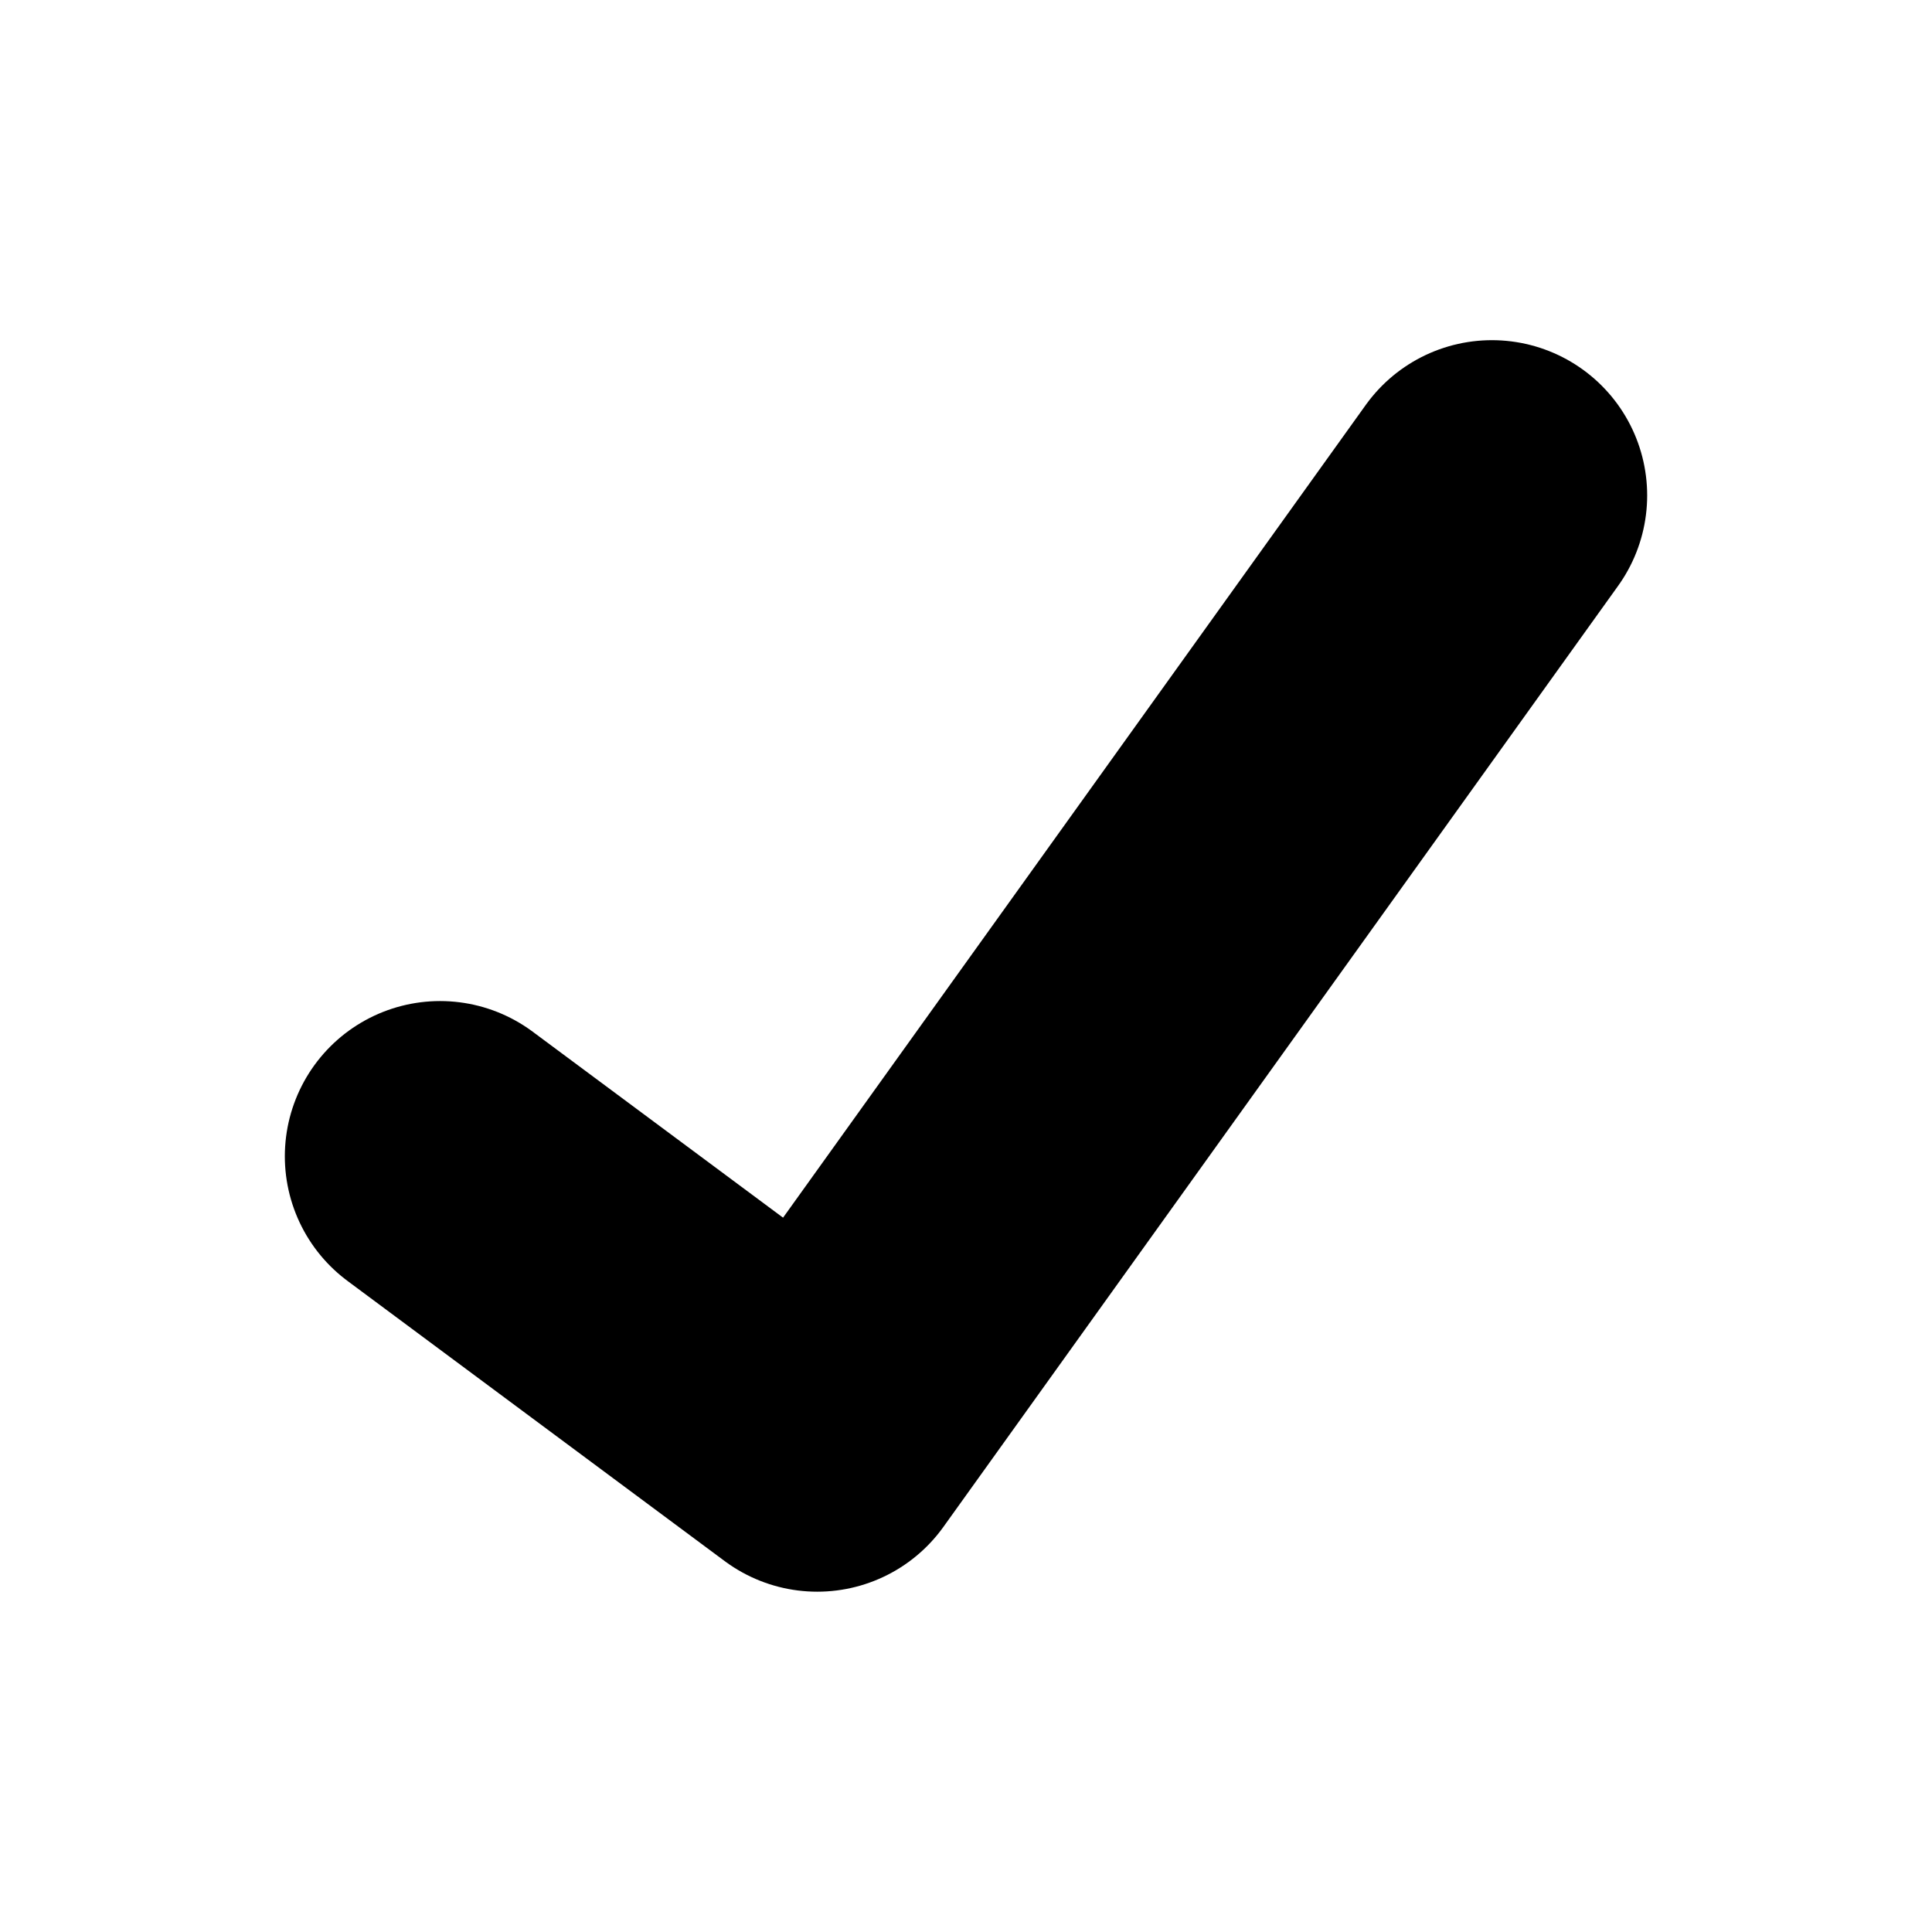
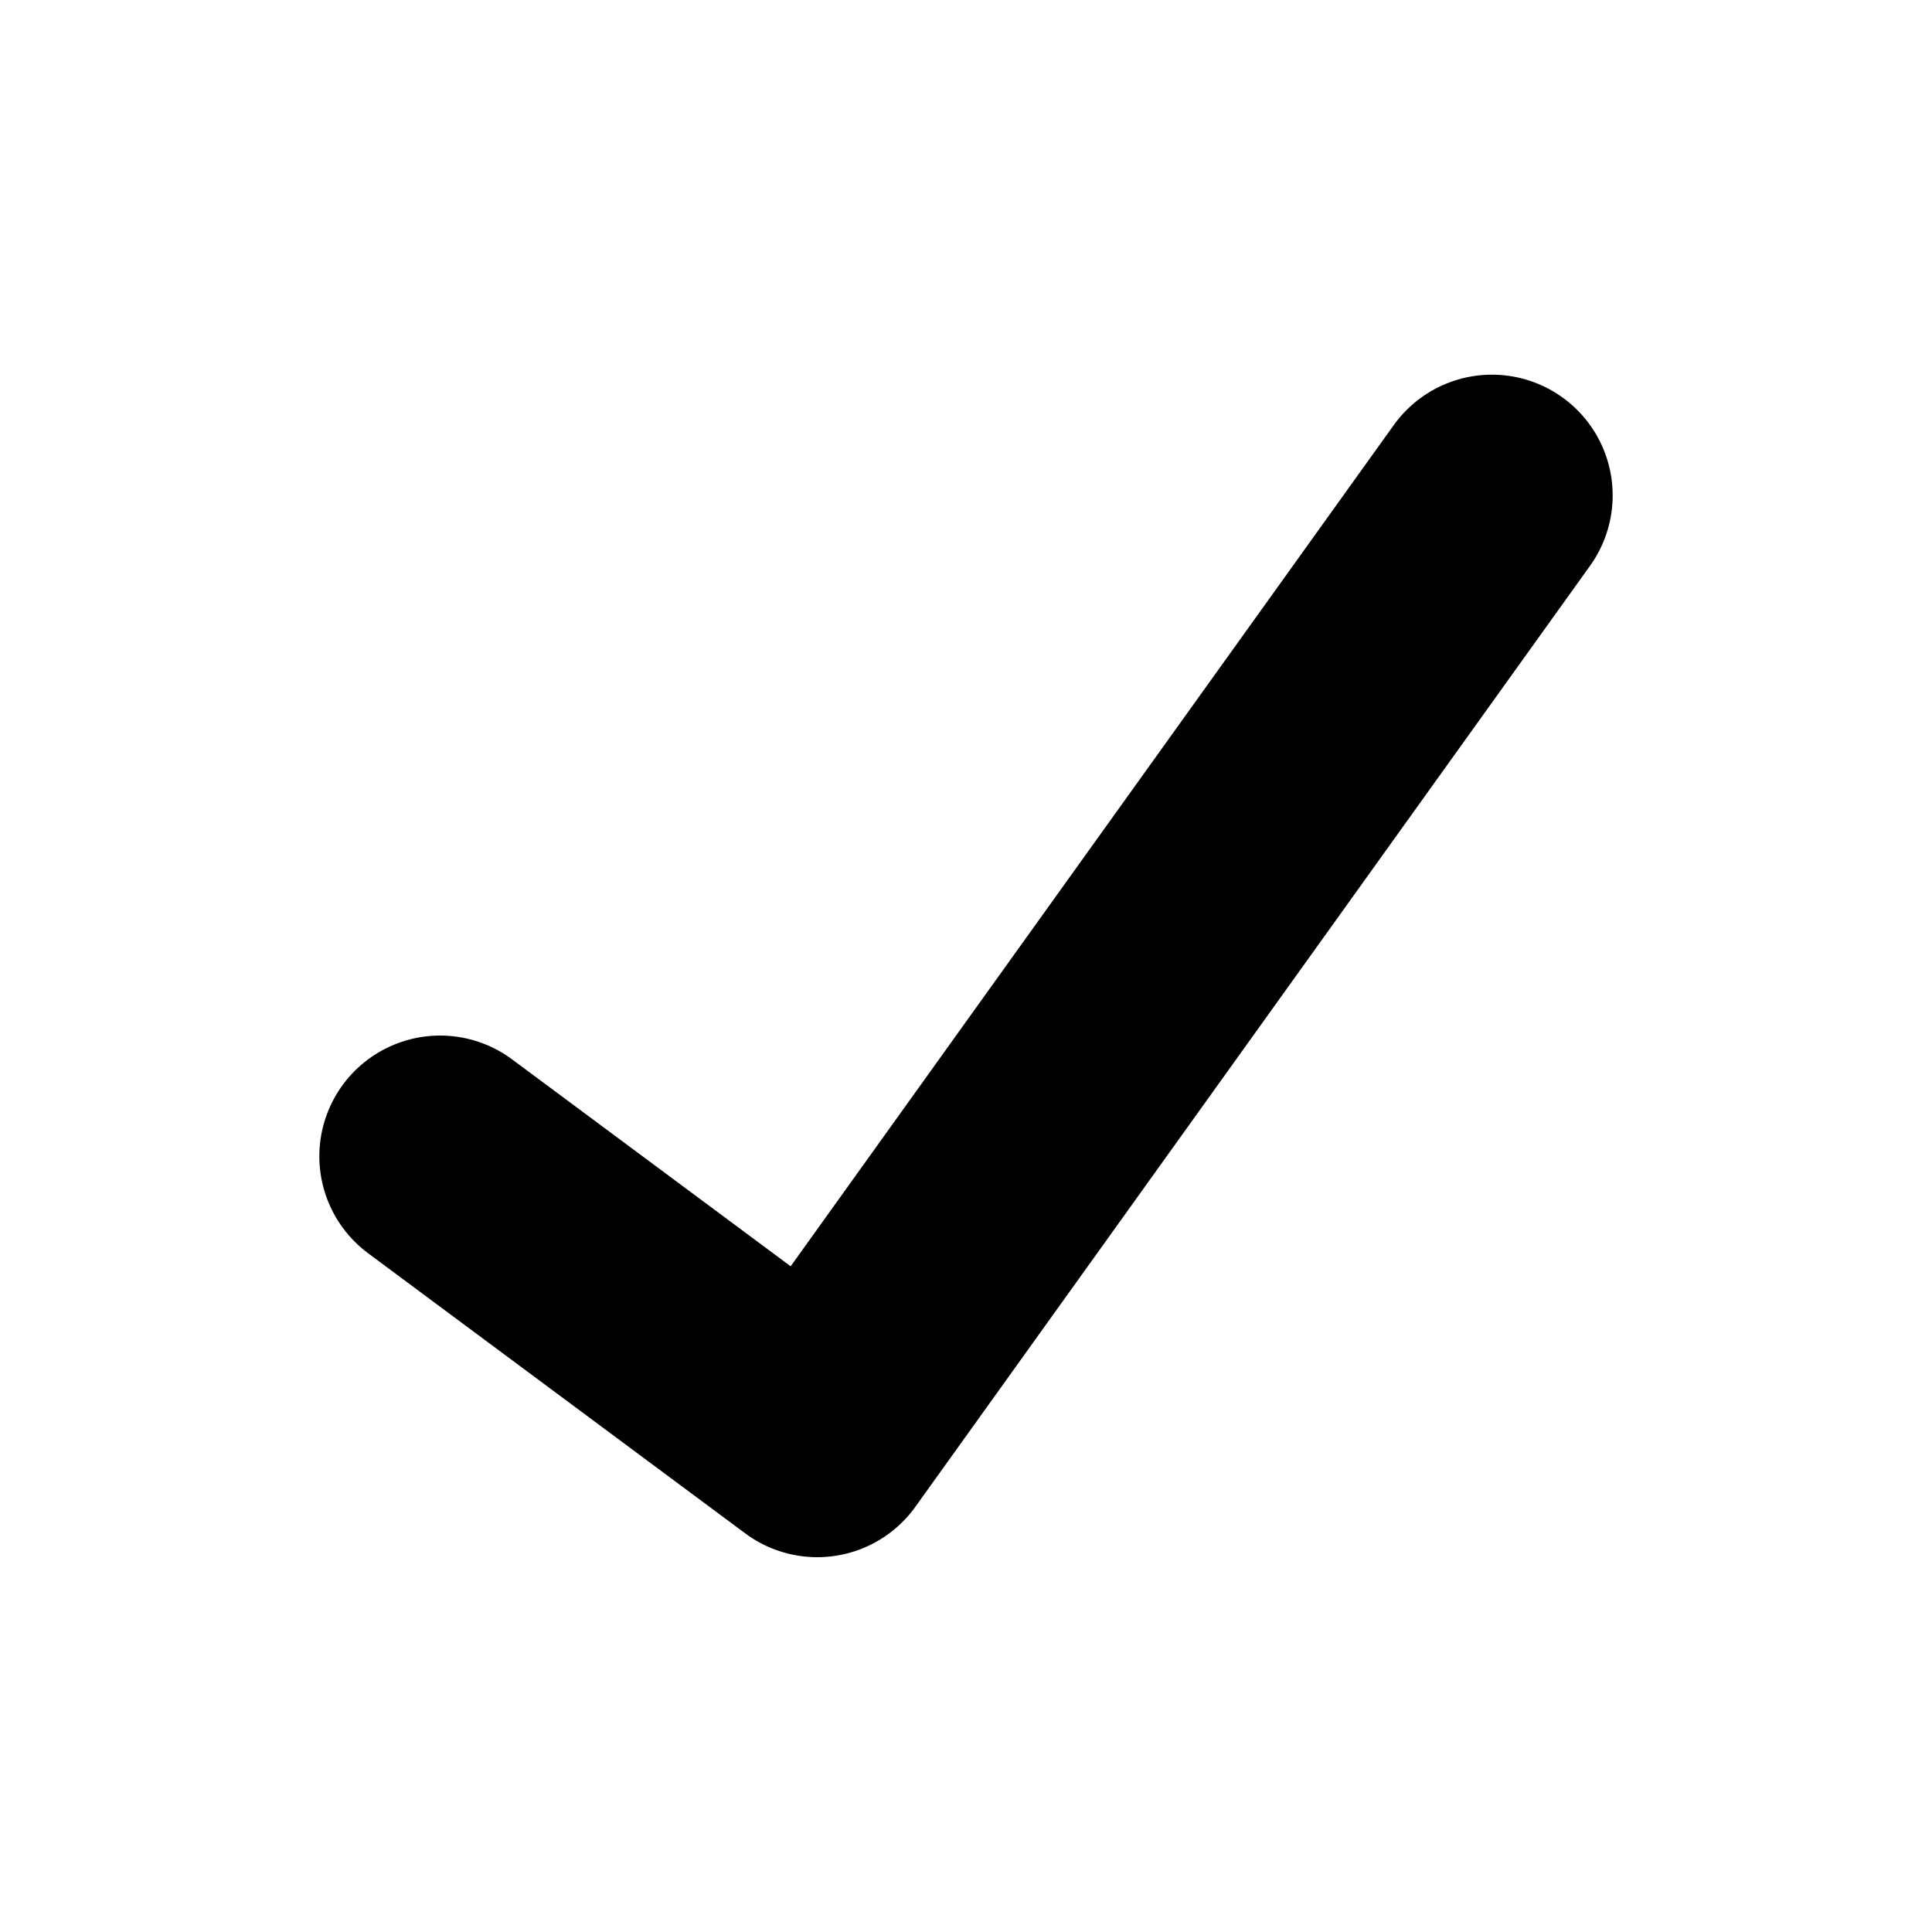
<svg xmlns="http://www.w3.org/2000/svg" width="14" height="14" viewBox="0 0 14 14" fill="none">
-   <path d="M 3.189 8.379 L 5.922 10.409 L 10.811 3.59" stroke="black" stroke-linecap="round" stroke-linejoin="round" style="stroke-width: 2.25px;" />
+   <path d="M 3.189 8.379 L 5.922 10.409 L 10.811 3.59" stroke="black" stroke-linecap="round" stroke-linejoin="round" style="stroke-width: 1.75px;" />
</svg>
